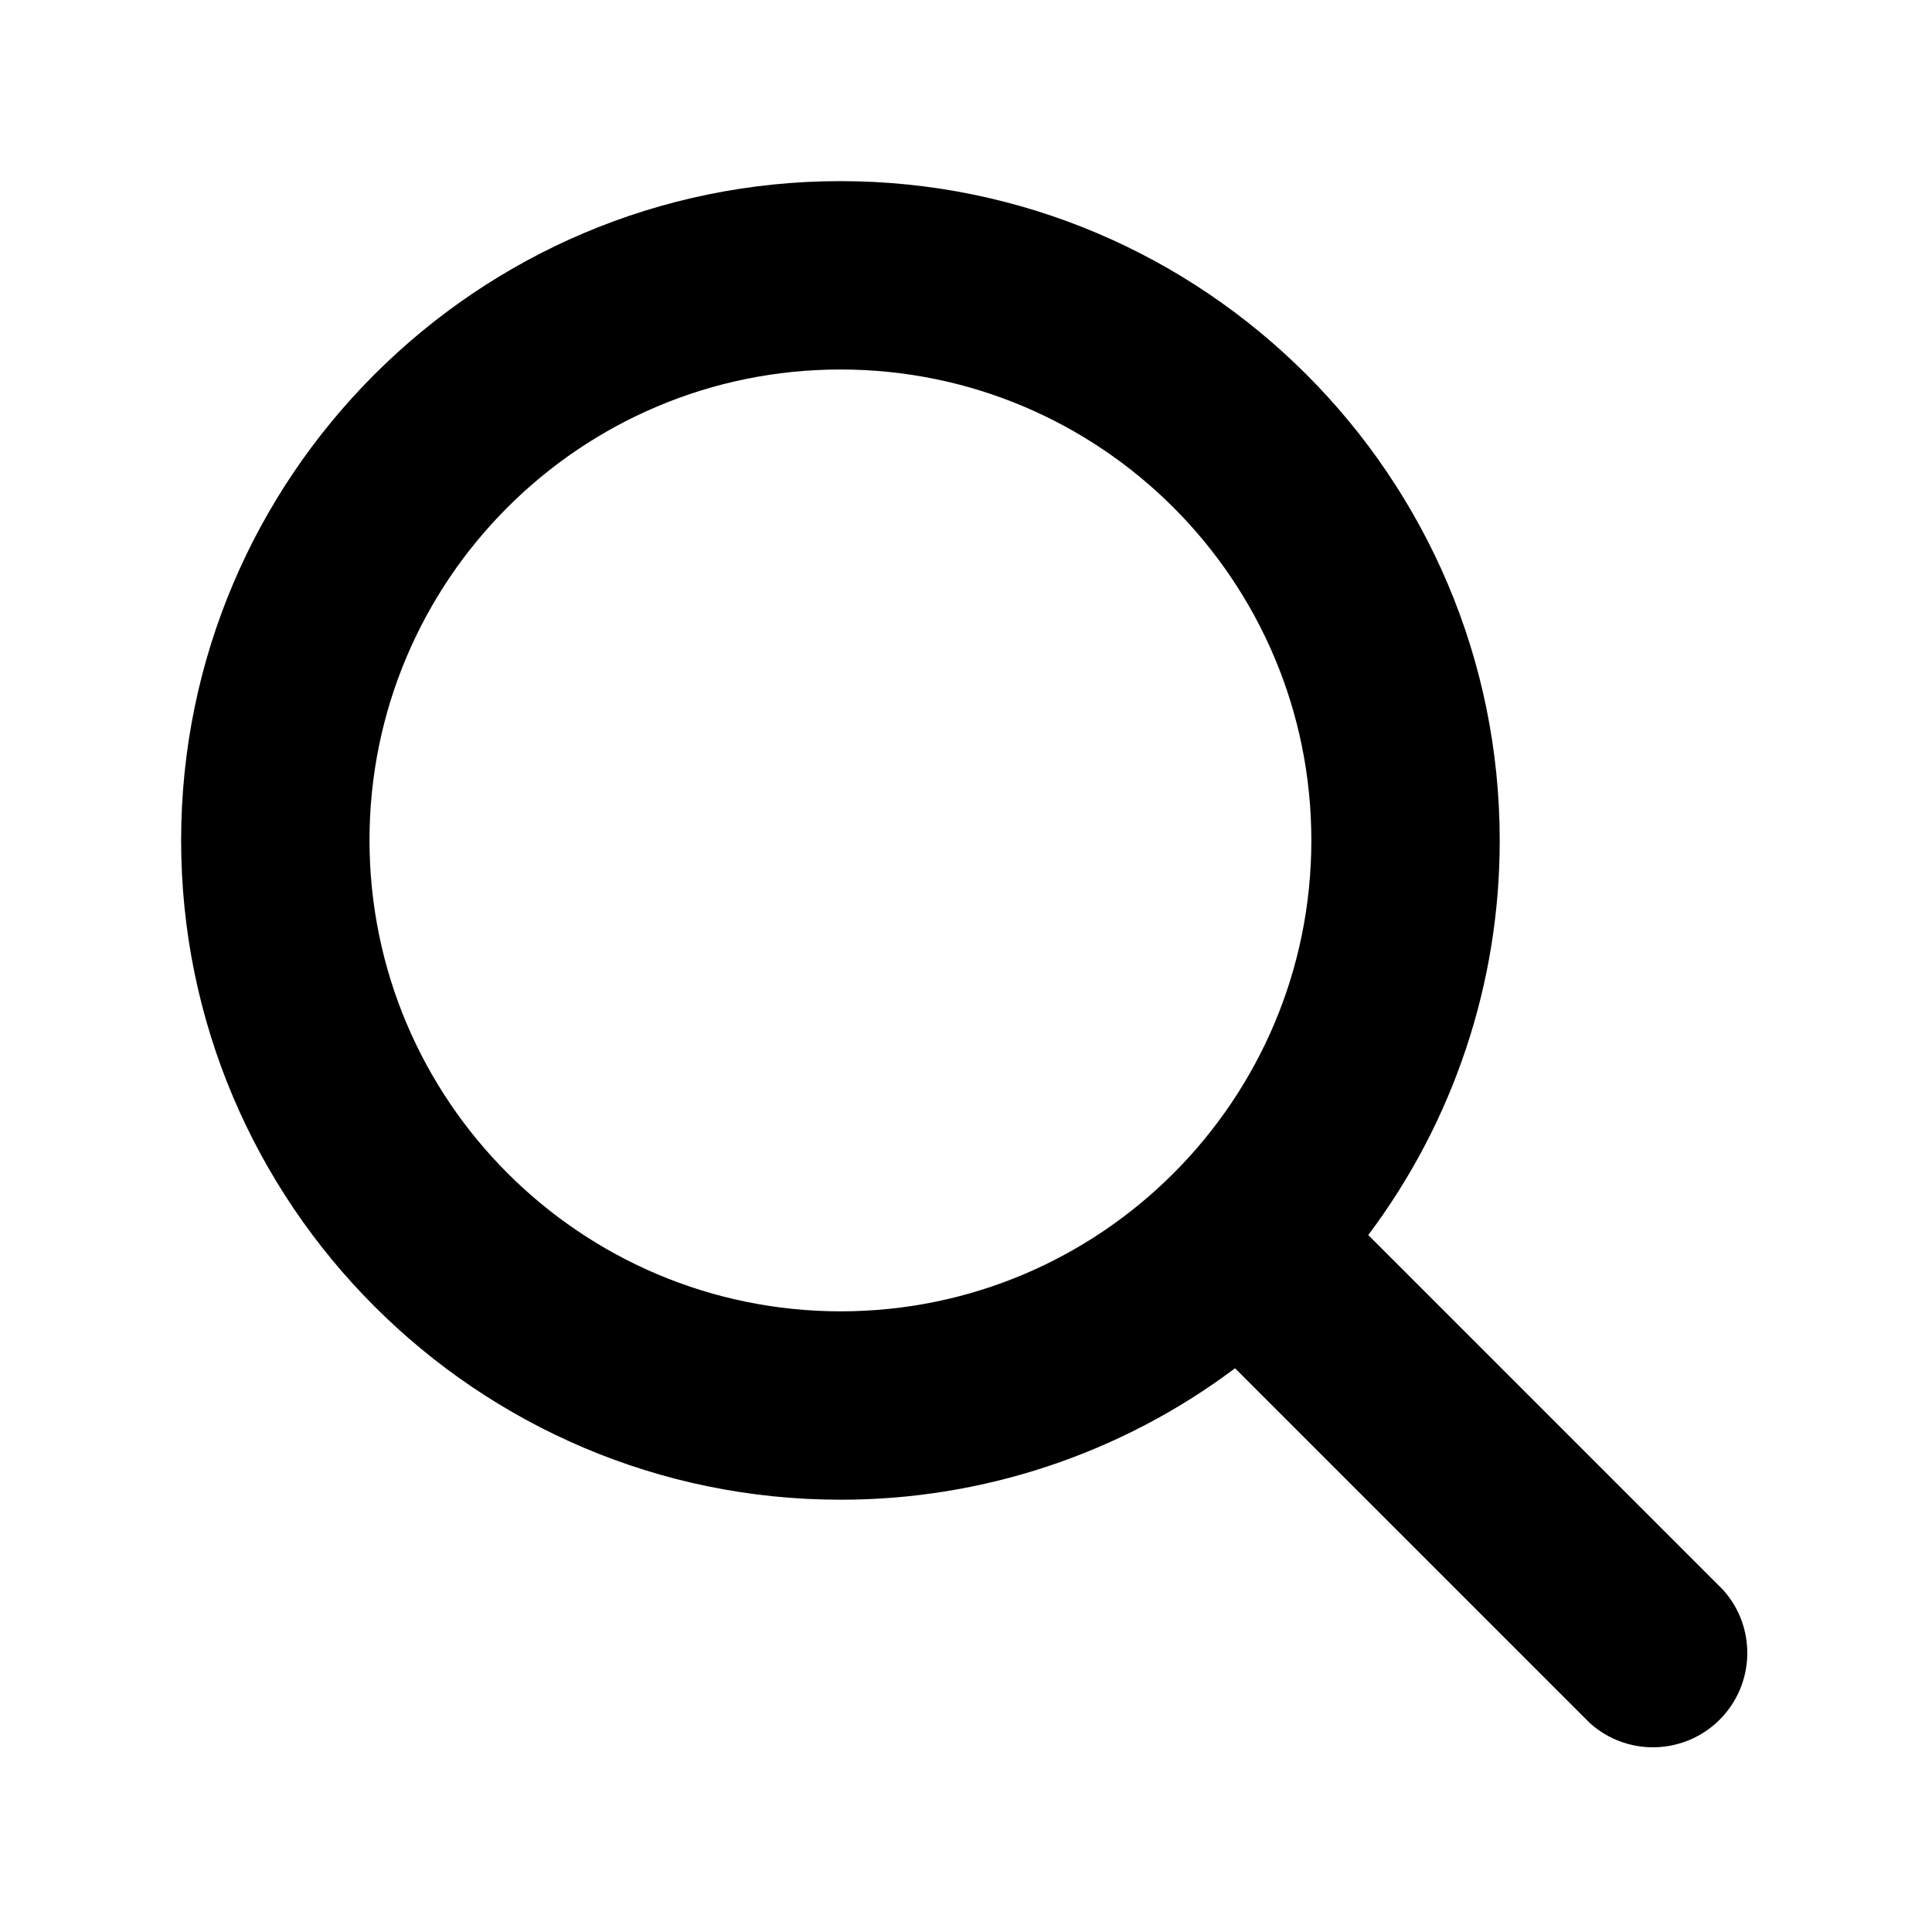
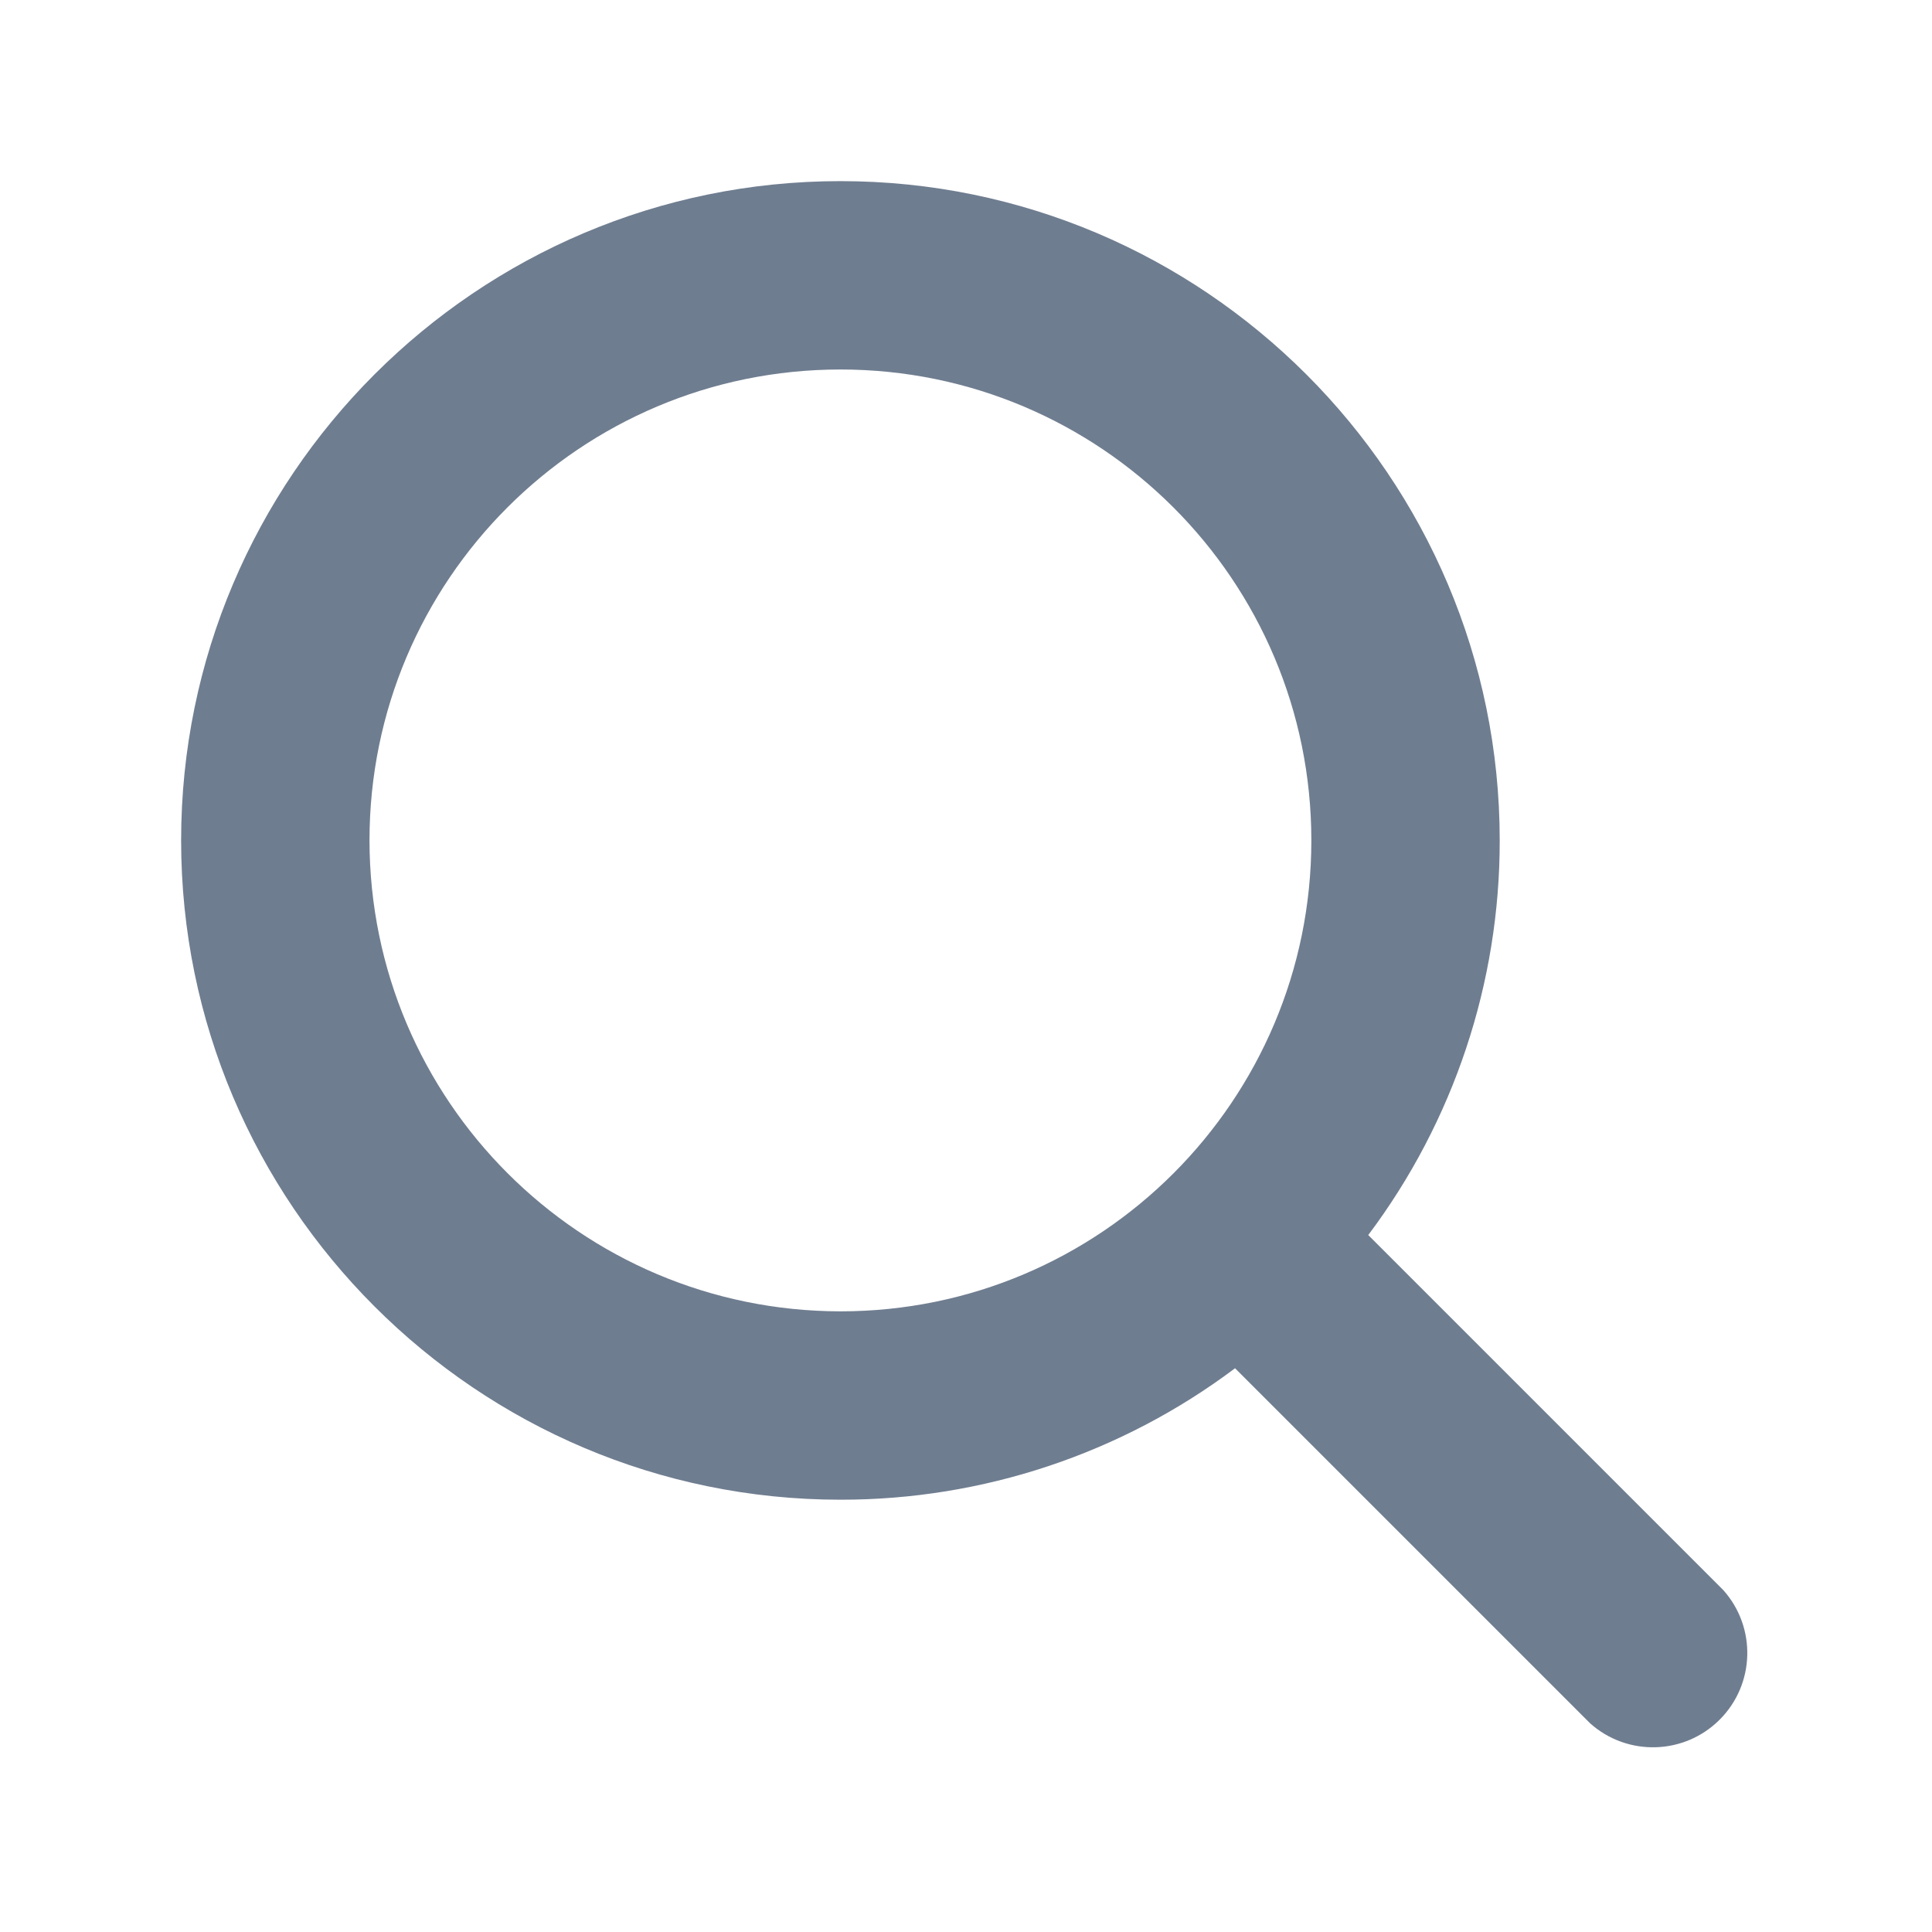
<svg xmlns="http://www.w3.org/2000/svg" width="512" height="512" viewBox="0 0 512 512">
-   <path d="M456.69,421.39,362.6,327.3a173.81,173.81,0,0,0,34.84-104.58C397.44,126.38,319.06,48,222.72,48S48,126.38,48,222.72s78.38,174.72,174.72,174.72A173.81,173.81,0,0,0,327.3,362.6l94.09,94.09a25,25,0,0,0,35.3-35.3ZM97.92,222.72a124.8,124.8,0,1,1,124.8,124.8A124.95,124.95,0,0,1,97.92,222.72Z" />
+   <path fill="#6F7D90" d="M456.69,421.39,362.6,327.3a173.81,173.81,0,0,0,34.84-104.58C397.44,126.38,319.06,48,222.72,48S48,126.38,48,222.72s78.38,174.72,174.72,174.72A173.81,173.81,0,0,0,327.3,362.6l94.09,94.09a25,25,0,0,0,35.3-35.3ZM97.92,222.72a124.8,124.8,0,1,1,124.8,124.8A124.95,124.95,0,0,1,97.92,222.72Z" />
</svg>
